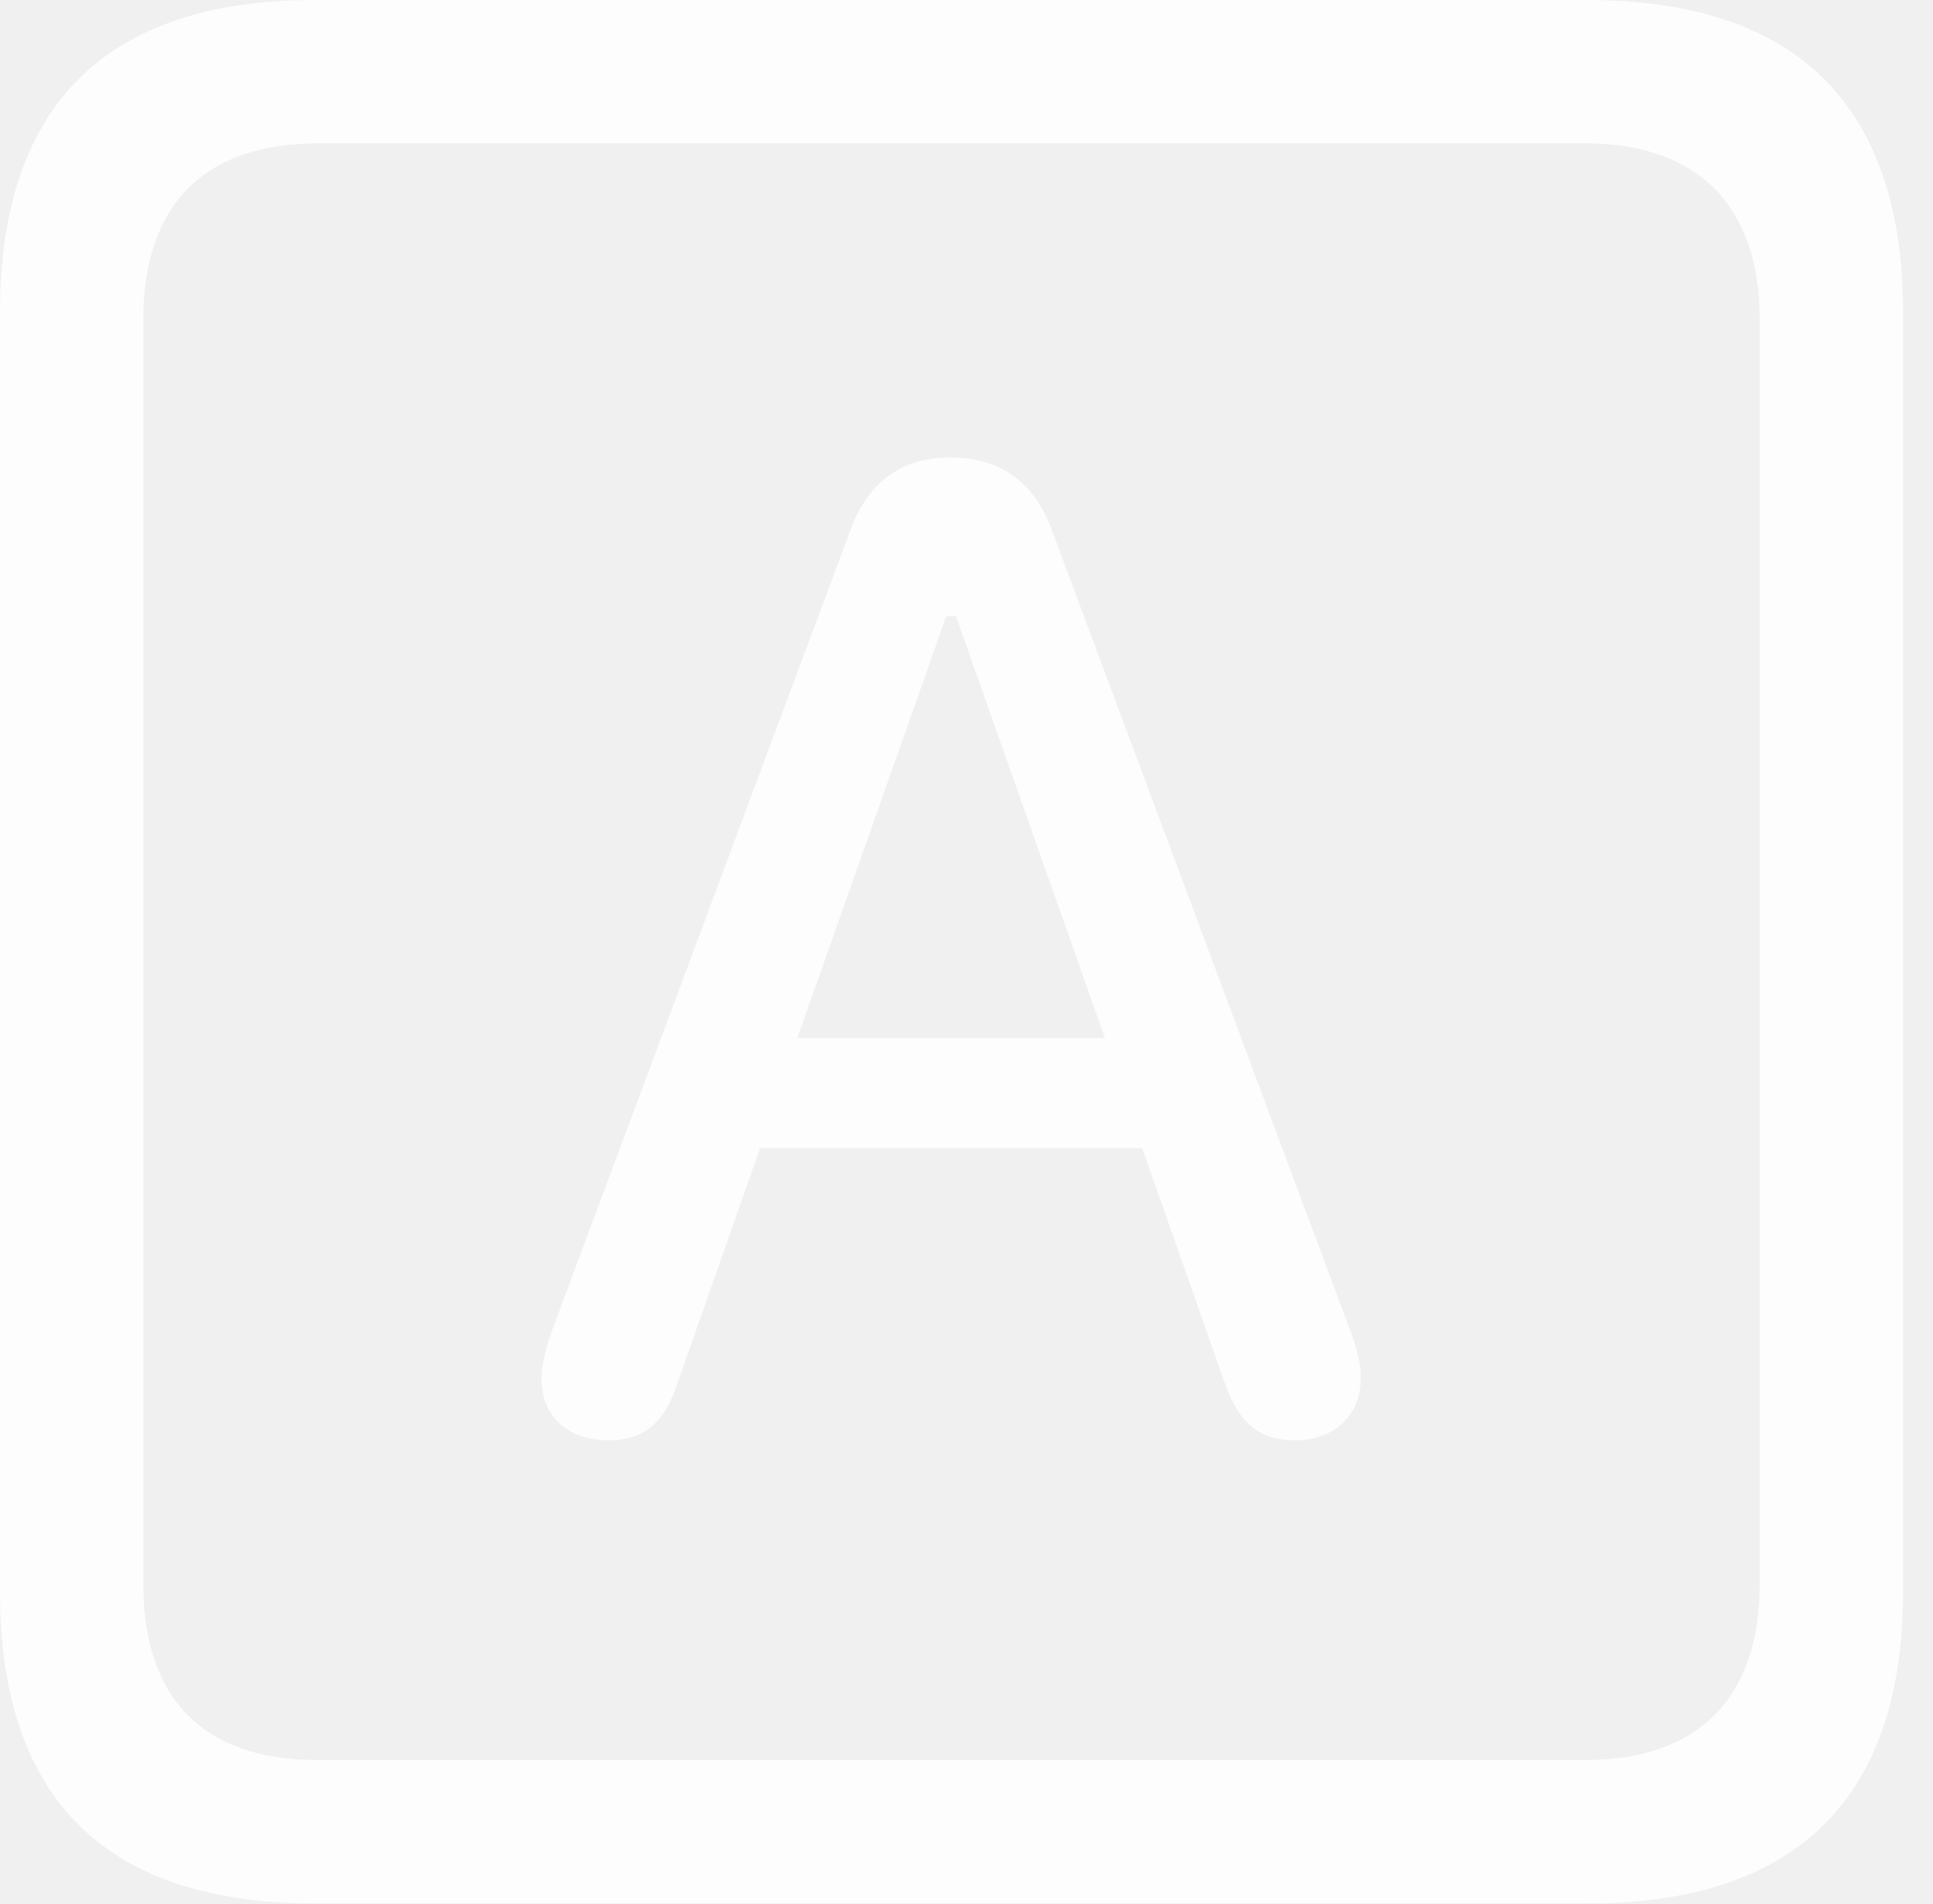
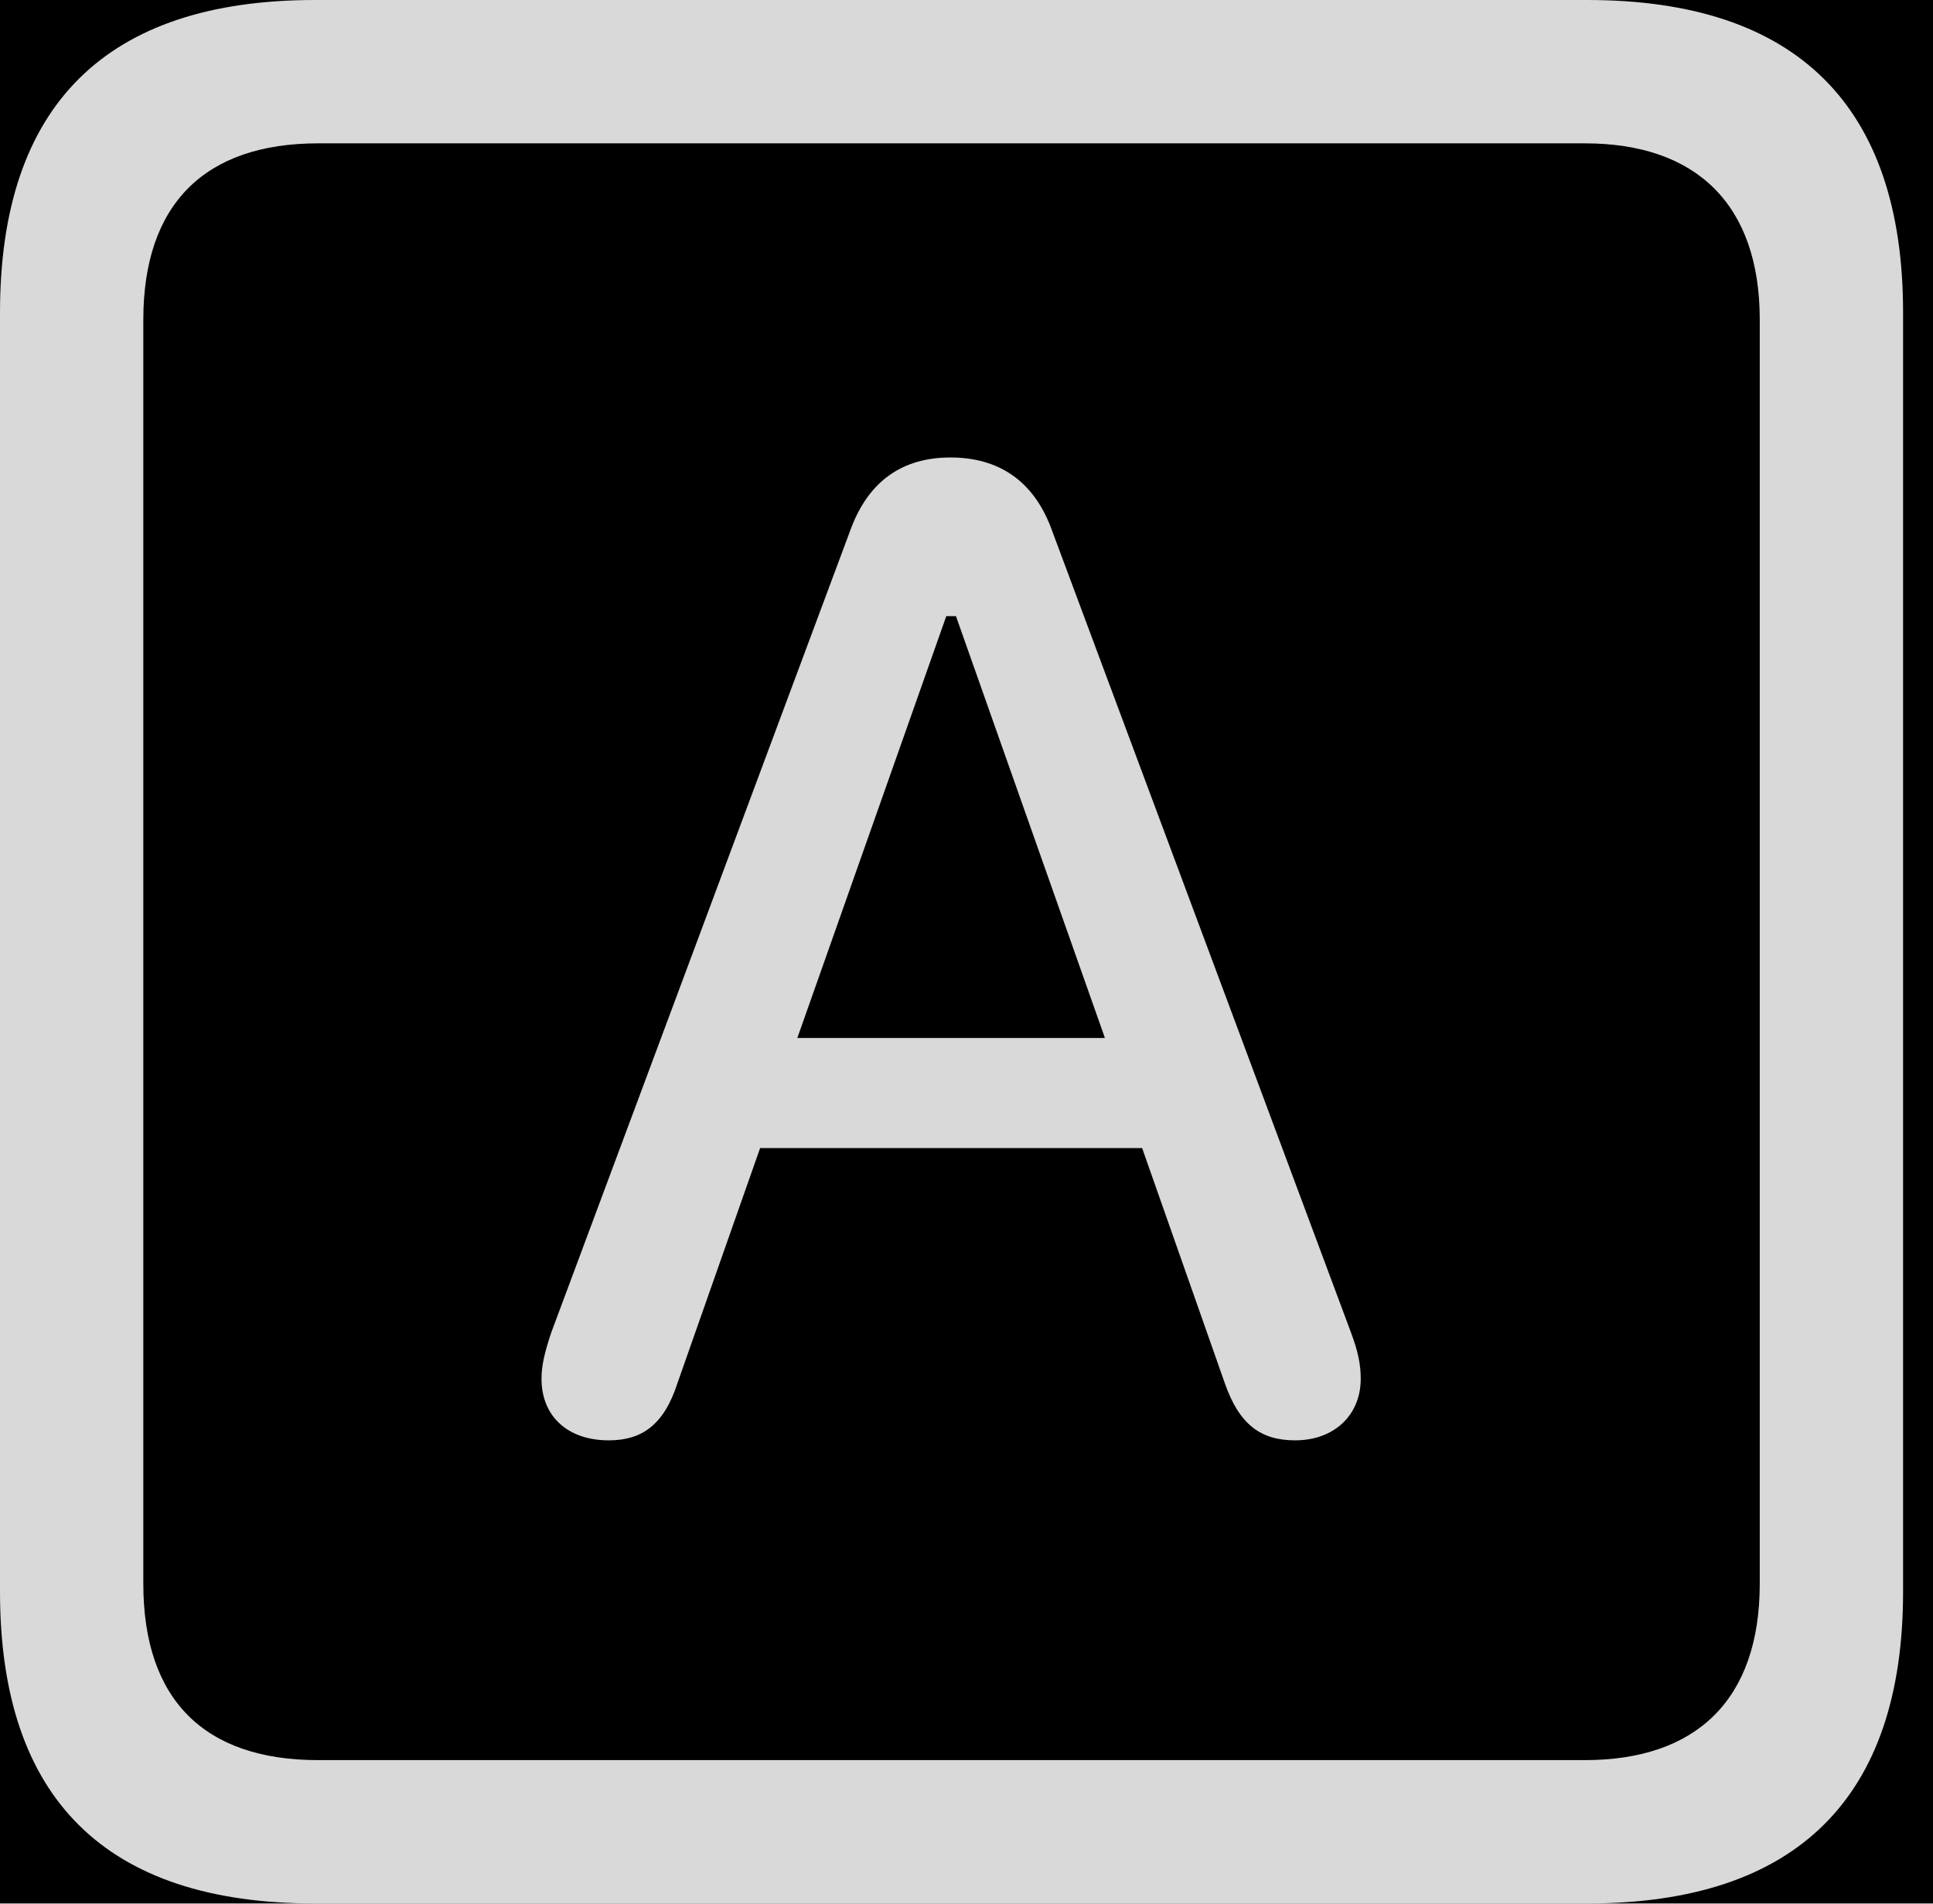
<svg xmlns="http://www.w3.org/2000/svg" version="1.1" viewBox="0 0 23.32 22.959">
  <g>
-     <rect height="22.959" opacity="0" width="23.32" x="0" y="0" />
+     <rect height="22.959" width="23.32" x="0" y="0" />
    <path d="M3.799 22.959L19.15 22.959C21.68 22.959 22.959 21.68 22.959 19.199L22.959 3.77C22.959 1.279 21.68 0 19.15 0L3.799 0C1.279 0 0 1.27 0 3.77L0 19.199C0 21.699 1.279 22.959 3.799 22.959ZM3.838 21.23C2.471 21.23 1.729 20.508 1.729 19.102L1.729 3.857C1.729 2.461 2.471 1.729 3.838 1.729L19.121 1.729C20.459 1.729 21.23 2.461 21.23 3.857L21.23 19.102C21.23 20.508 20.459 21.23 19.121 21.23Z" fill="white" fill-opacity="0.85" />
    <path d="M7.344 17.373C7.734 17.373 8.008 17.197 8.174 16.68L9.17 13.848L13.779 13.848L14.775 16.68C14.951 17.188 15.215 17.373 15.625 17.373C16.094 17.373 16.416 17.07 16.416 16.631C16.416 16.465 16.387 16.309 16.299 16.074L12.676 6.357C12.461 5.801 12.051 5.518 11.465 5.518C10.889 5.518 10.488 5.801 10.273 6.357L6.65 16.074C6.572 16.309 6.533 16.465 6.533 16.631C6.533 17.08 6.846 17.373 7.344 17.373ZM9.619 12.52L11.416 7.432L11.533 7.432L13.33 12.52Z" fill="white" fill-opacity="0.85" />
  </g>
</svg>
